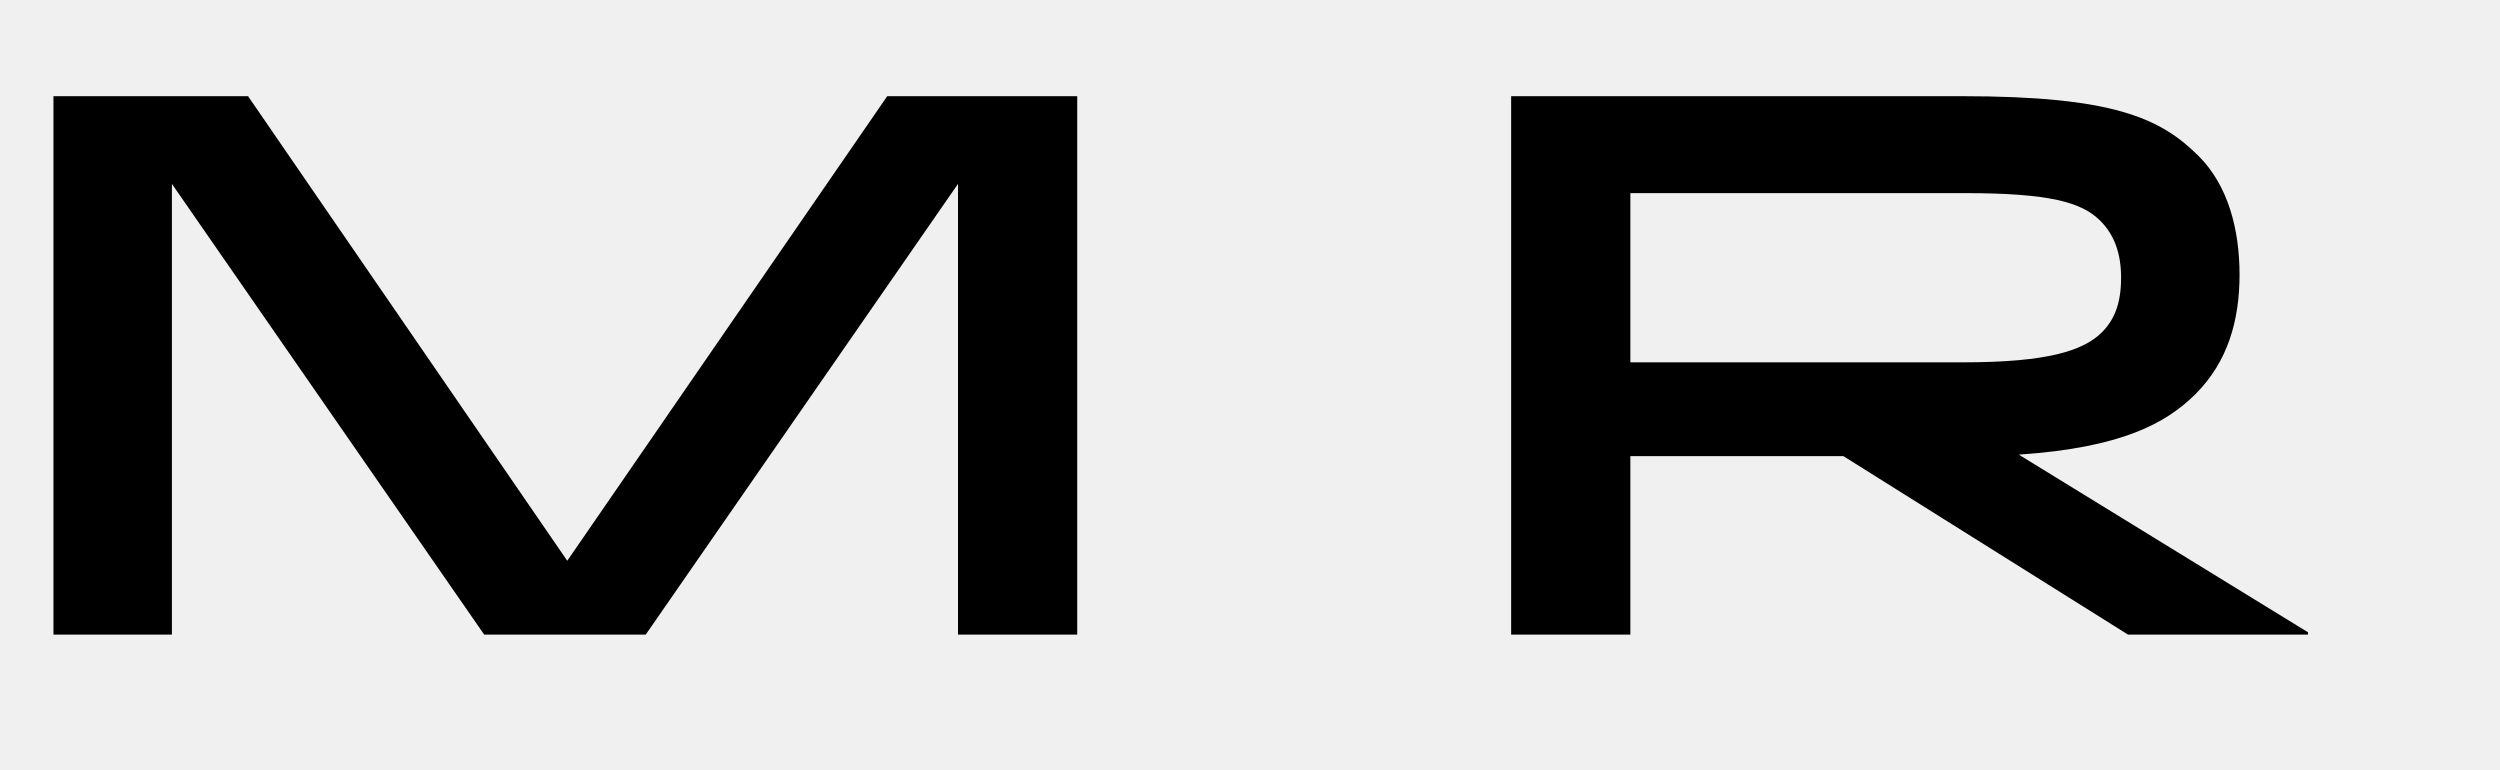
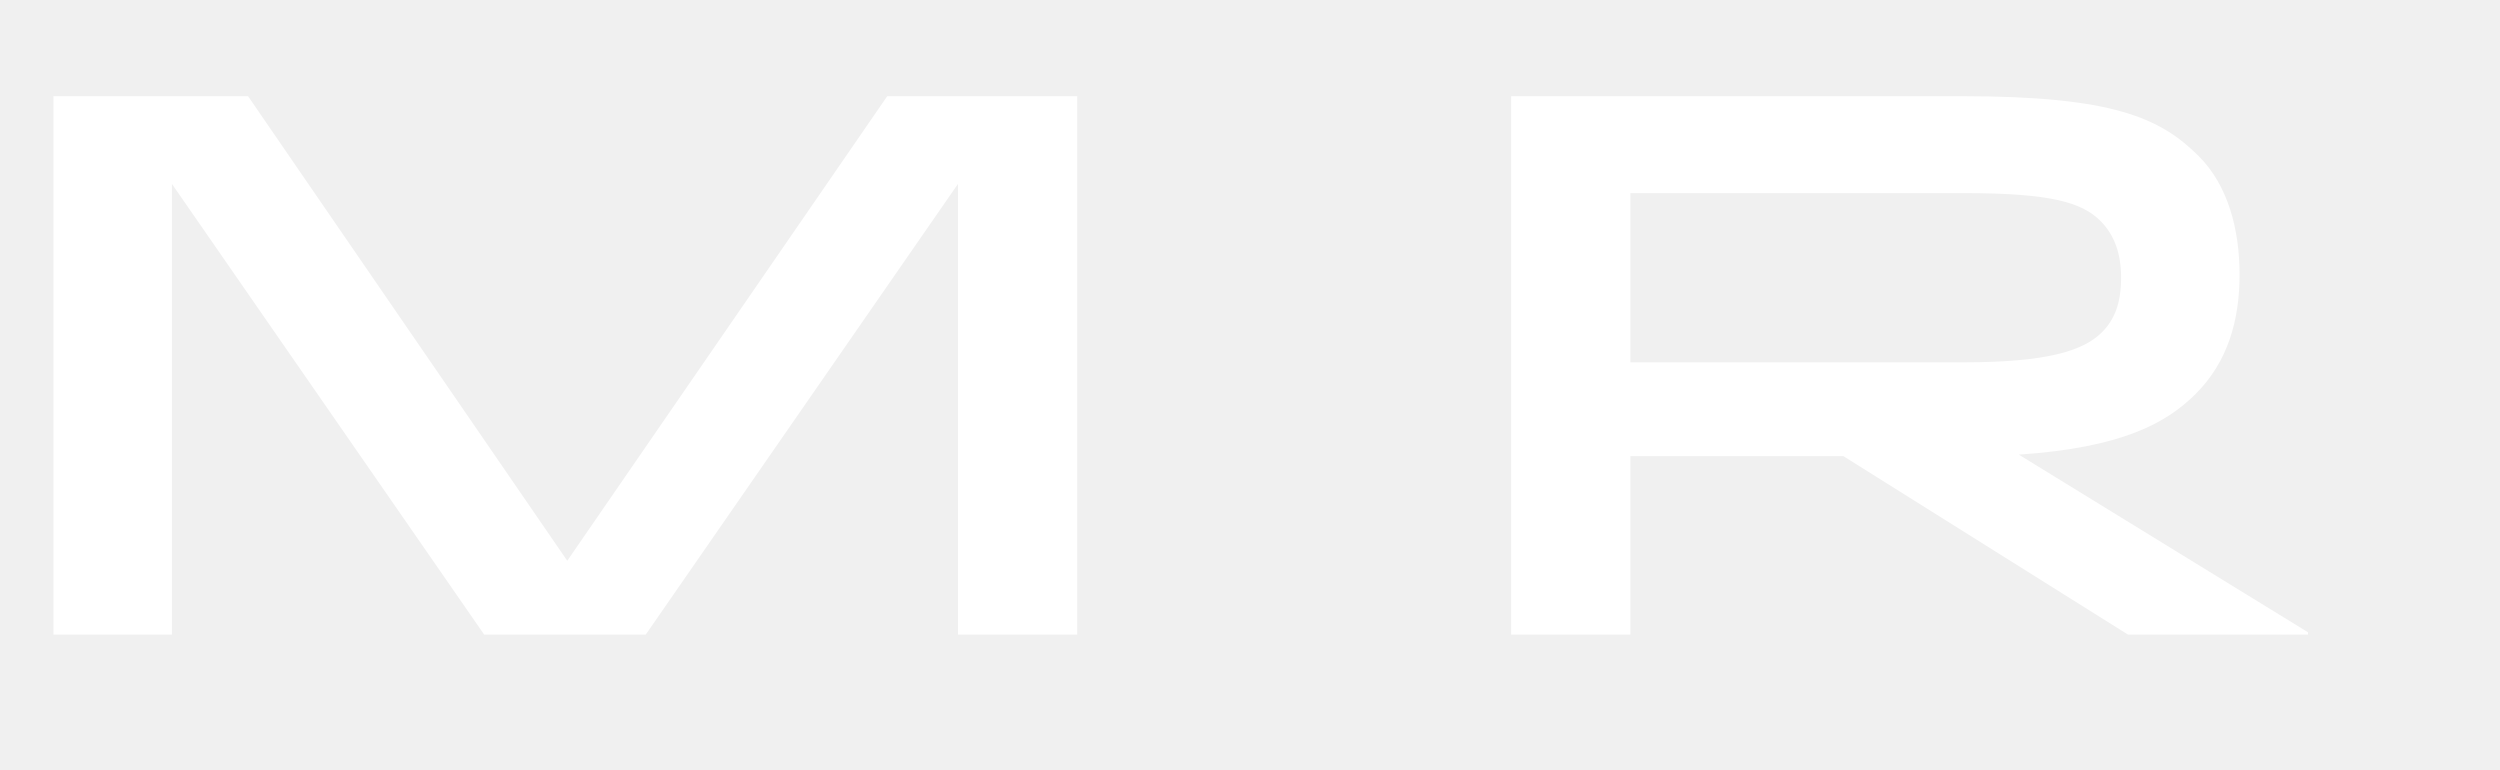
<svg xmlns="http://www.w3.org/2000/svg" version="1.1" id="Layer_1" x="0px" y="0px" width="208px" height="64px" viewBox="0 0 208 64" enable-background="new 0 0 208 64" xml:space="preserve">
-   <path d="M89.625,52.8h-9.919V15.299L53.724,52.8H40.285L14.303,15.299V52.8H4.447V8.003h16.191l26.558,38.653L73.818,8.003h15.807  V52.8z M163.228,8.003c12.543,0,16.511,1.792,19.71,4.992c2.432,2.432,3.392,6.079,3.392,9.854c0,3.776-0.96,7.231-3.647,9.92  c-2.432,2.432-6.144,4.479-14.719,5.056l24.062,14.782V52.8h-14.975l-23.678-14.847h-17.727V52.8h-9.919V8.003H163.228z   M135.646,30.146h27.71c6.976,0,9.983-0.96,11.519-2.496c1.024-1.023,1.6-2.367,1.6-4.544c0-2.047-0.576-3.583-1.728-4.735  c-1.536-1.536-4.16-2.304-11.327-2.304h-27.774V30.146z M306.648,52.8h-9.919V15.299L270.747,52.8h-13.439l-25.982-37.501V52.8  h-9.855V8.003h16.191l26.558,38.653l26.622-38.653h15.807V52.8z M380.251,8.003c12.543,0,16.511,1.792,19.71,4.992  c2.432,2.432,3.392,6.079,3.392,9.854c0,3.776-0.959,7.231-3.647,9.92c-2.432,2.432-6.144,4.479-14.719,5.056l24.062,14.782V52.8  h-14.975l-23.678-14.847h-17.727V52.8h-9.919V8.003H380.251z M352.669,30.146h27.71c6.976,0,9.983-0.96,11.519-2.496  c1.024-1.023,1.6-2.367,1.6-4.544c0-2.047-0.576-3.583-1.728-4.735c-1.536-1.536-4.16-2.304-11.327-2.304h-27.774V30.146z   M485.019,43.265c0.896-0.896,1.216-1.984,1.216-3.136c0-1.344-0.32-2.368-1.088-3.136c-1.408-1.408-4.032-1.984-19.838-2.816  c-17.855-0.896-23.294-2.367-26.366-5.439c-1.792-1.792-2.56-4.287-2.56-7.487c0-3.264,0.704-6.336,3.136-8.768  c3.136-3.136,9.28-5.312,25.022-5.312c12.479,0,21.886,1.792,27.838,4.16v8.383c-6.783-2.88-18.047-4.991-27.838-4.991  c-12.223,0-15.743,1.151-17.215,2.624c-0.768,0.768-1.088,1.792-1.088,3.008c0,1.151,0.32,2.111,0.96,2.751  c1.344,1.345,4.352,2.112,18.942,2.816c18.879,0.96,24.126,2.368,27.198,5.439c1.792,1.792,2.752,4.544,2.752,7.743  c0,3.328-0.704,6.399-3.136,8.832c-3.2,3.199-9.536,5.695-26.302,5.695c-12.415,0-24.574-1.984-31.486-4.992v-8.383  c6.656,3.199,20.799,5.823,31.486,5.823C479.195,46.08,483.227,45.057,485.019,43.265z M572.698,8.003v23.998  c0,7.104-1.088,11.647-4.991,15.551c-3.52,3.521-9.6,5.824-19.135,5.824c-8.384,0-16.959-1.92-23.166-4.672v-8.768  c6.463,3.136,14.91,5.439,23.229,5.439c4.864,0,9.088-1.216,11.264-3.392c2.048-2.048,2.88-4.863,2.88-9.728V8.003H572.698z   M601.821,52.607l27.646-22.334L602.333,8.195V8.003h14.015l20.927,17.599l21.183-17.599h13.503v0.192l-27.198,21.95l27.71,22.462  V52.8h-14.015l-21.438-17.982L615.324,52.8h-13.503V52.607z M757.848,44.16V8.003h9.855V52.8h-13.887l-40.957-36.797V52.8h-9.855  V8.003h14.591L757.848,44.16z M803.803,8.003h39.806c12.159,0,16.318,1.472,19.326,4.479c2.112,2.112,2.688,4.48,2.688,7.296  c0,5.823-3.583,8.896-10.111,10.239c6.848,1.279,10.752,4.224,10.752,10.239c0,2.688-0.576,5.439-2.816,7.68  c-2.752,2.751-7.487,4.863-20.286,4.863h-39.357V8.003z M842.968,15.938h-29.374v10.367h28.67c8.704,0,10.752-0.768,12.096-2.111  c0.768-0.769,1.088-1.792,1.088-3.136c0-1.217-0.256-2.24-1.152-3.137C852.951,16.578,850.455,15.938,842.968,15.938z   M842.264,33.985h-28.67V45.12h30.015c7.167,0,9.791-0.576,11.135-1.92c1.088-1.088,1.344-2.304,1.344-3.583  c0-1.408-0.319-2.433-1.151-3.265C853.591,35.009,851.415,33.985,842.264,33.985z M954.582,44.608V52.8H899.61V8.003h9.919v36.605  H954.582z M995.801,8.003v18.11h9.408l27.838-18.11h14.654v0.192l-34.558,21.95l35.07,22.462V52.8h-15.423l-28.351-18.623h-8.64  V52.8h-9.919V8.003H995.801z" />
+   <path fill="#FFFFFF" d="M89.625,52.8h-9.919V15.299L53.724,52.8H40.285L14.303,15.299V52.8H4.447V8.003h16.191l26.558,38.653  L73.818,8.003h15.807V52.8z M163.229,8.003c12.543,0,16.511,1.792,19.709,4.992c2.433,2.432,3.393,6.079,3.393,9.854  c0,3.776-0.96,7.231-3.646,9.92c-2.433,2.432-6.145,4.479-14.72,5.056l24.062,14.782V52.8h-14.975l-23.678-14.847h-17.727V52.8  h-9.92V8.003H163.229z M135.646,30.146h27.709c6.977,0,9.983-0.96,11.52-2.496c1.023-1.023,1.6-2.367,1.6-4.544  c0-2.047-0.576-3.583-1.728-4.735c-1.536-1.536-4.16-2.304-11.327-2.304h-27.773V30.146z M306.648,52.8h-9.92V15.299L270.747,52.8  h-13.438l-25.982-37.501V52.8h-9.855V8.003h16.191l26.559,38.653l26.621-38.653h15.807V52.8L306.648,52.8z M380.251,8.003  c12.543,0,16.511,1.792,19.71,4.992c2.432,2.432,3.393,6.079,3.393,9.854c0,3.776-0.96,7.231-3.647,9.92  c-2.432,2.432-6.144,4.479-14.72,5.056l24.062,14.782V52.8h-14.975l-23.678-14.847h-17.728V52.8h-9.919V8.003H380.251z   M352.669,30.146h27.71c6.977,0,9.982-0.96,11.52-2.496c1.023-1.023,1.6-2.367,1.6-4.544c0-2.047-0.576-3.583-1.729-4.735  c-1.535-1.536-4.16-2.304-11.326-2.304h-27.774V30.146L352.669,30.146z M485.02,43.266c0.896-0.896,1.216-1.984,1.216-3.137  c0-1.344-0.32-2.368-1.089-3.136c-1.407-1.408-4.031-1.984-19.838-2.816c-17.854-0.896-23.294-2.367-26.365-5.439  c-1.792-1.792-2.561-4.287-2.561-7.487c0-3.264,0.704-6.336,3.136-8.768c3.137-3.136,9.28-5.312,25.022-5.312  c12.479,0,21.886,1.792,27.838,4.16v8.383c-6.783-2.88-18.047-4.991-27.838-4.991c-12.223,0-15.743,1.151-17.215,2.624  c-0.769,0.768-1.088,1.792-1.088,3.008c0,1.151,0.319,2.111,0.96,2.751c1.344,1.345,4.352,2.112,18.941,2.816  c18.879,0.96,24.126,2.368,27.198,5.439c1.792,1.792,2.752,4.543,2.752,7.743c0,3.328-0.704,6.399-3.136,8.832  c-3.2,3.199-9.536,5.695-26.302,5.695c-12.415,0-24.574-1.984-31.486-4.992v-8.383c6.656,3.199,20.799,5.823,31.486,5.823  C479.195,46.08,483.227,45.057,485.02,43.266z M572.698,8.003v23.998c0,7.104-1.088,11.647-4.991,15.551  c-3.521,3.521-9.6,5.824-19.135,5.824c-8.385,0-16.959-1.92-23.166-4.672v-8.769c6.463,3.137,14.91,5.439,23.229,5.439  c4.864,0,9.088-1.216,11.264-3.393c2.049-2.047,2.881-4.862,2.881-9.728V8.003H572.698z M601.821,52.607l27.646-22.334  L602.333,8.195V8.003h14.015l20.928,17.599l21.183-17.599h13.503v0.192l-27.198,21.95l27.71,22.462V52.8h-14.015L637.02,34.818  L615.324,52.8h-13.503V52.607z M757.848,44.16V8.003h9.855V52.8h-13.887l-40.957-36.797V52.8h-9.855V8.003h14.591L757.848,44.16z   M803.803,8.003h39.807c12.158,0,16.317,1.472,19.325,4.479c2.112,2.112,2.688,4.48,2.688,7.296c0,5.823-3.583,8.896-10.111,10.239  c6.849,1.279,10.752,4.224,10.752,10.239c0,2.688-0.576,5.439-2.815,7.68c-2.752,2.752-7.487,4.863-20.286,4.863h-39.357V8.003  H803.803z M842.968,15.938h-29.374v10.367h28.67c8.704,0,10.752-0.768,12.097-2.111c0.768-0.769,1.088-1.792,1.088-3.136  c0-1.217-0.256-2.24-1.152-3.137C852.951,16.578,850.455,15.938,842.968,15.938z M842.264,33.984h-28.67V45.12h30.016  c7.167,0,9.791-0.576,11.135-1.92c1.088-1.089,1.344-2.304,1.344-3.583c0-1.408-0.318-2.434-1.15-3.266  C853.591,35.009,851.415,33.984,842.264,33.984z M954.582,44.607V52.8H899.61V8.003h9.919v36.604H954.582z M995.801,8.003v18.11  h9.408l27.838-18.11h14.654v0.192l-34.559,21.95l35.07,22.462V52.8h-15.423l-28.351-18.623h-8.641V52.8h-9.919V8.003H995.801z" />
</svg>
